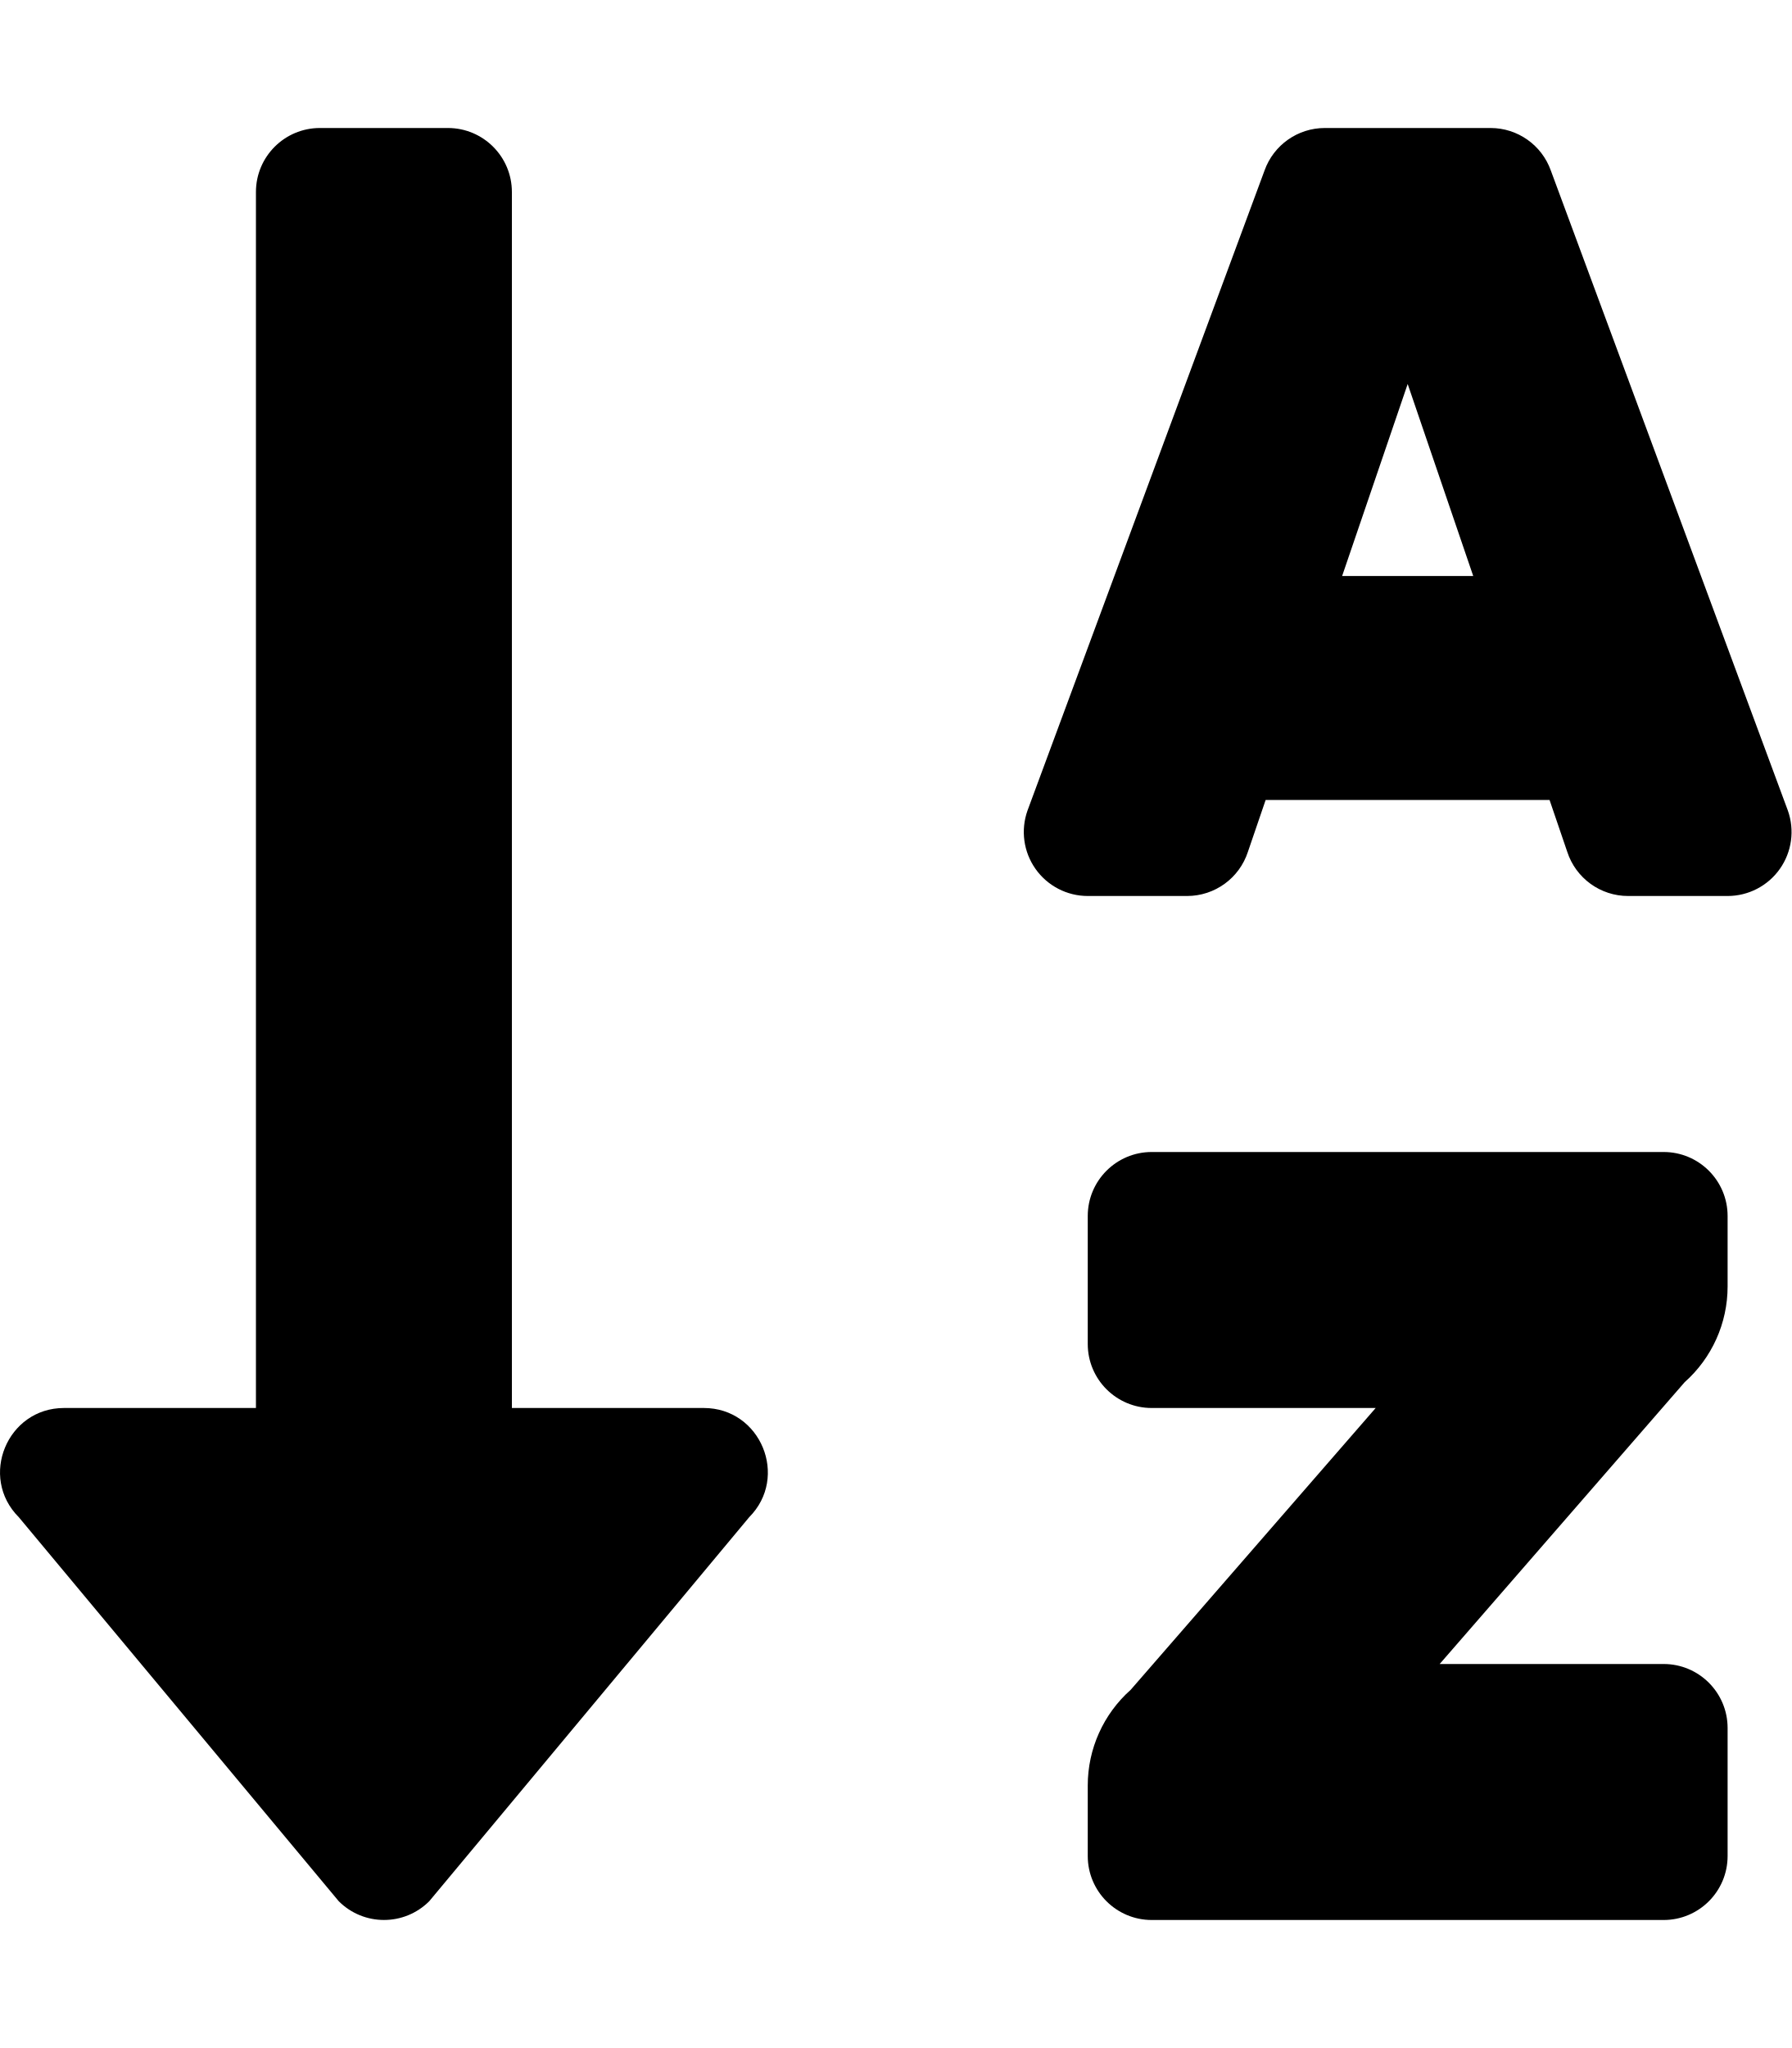
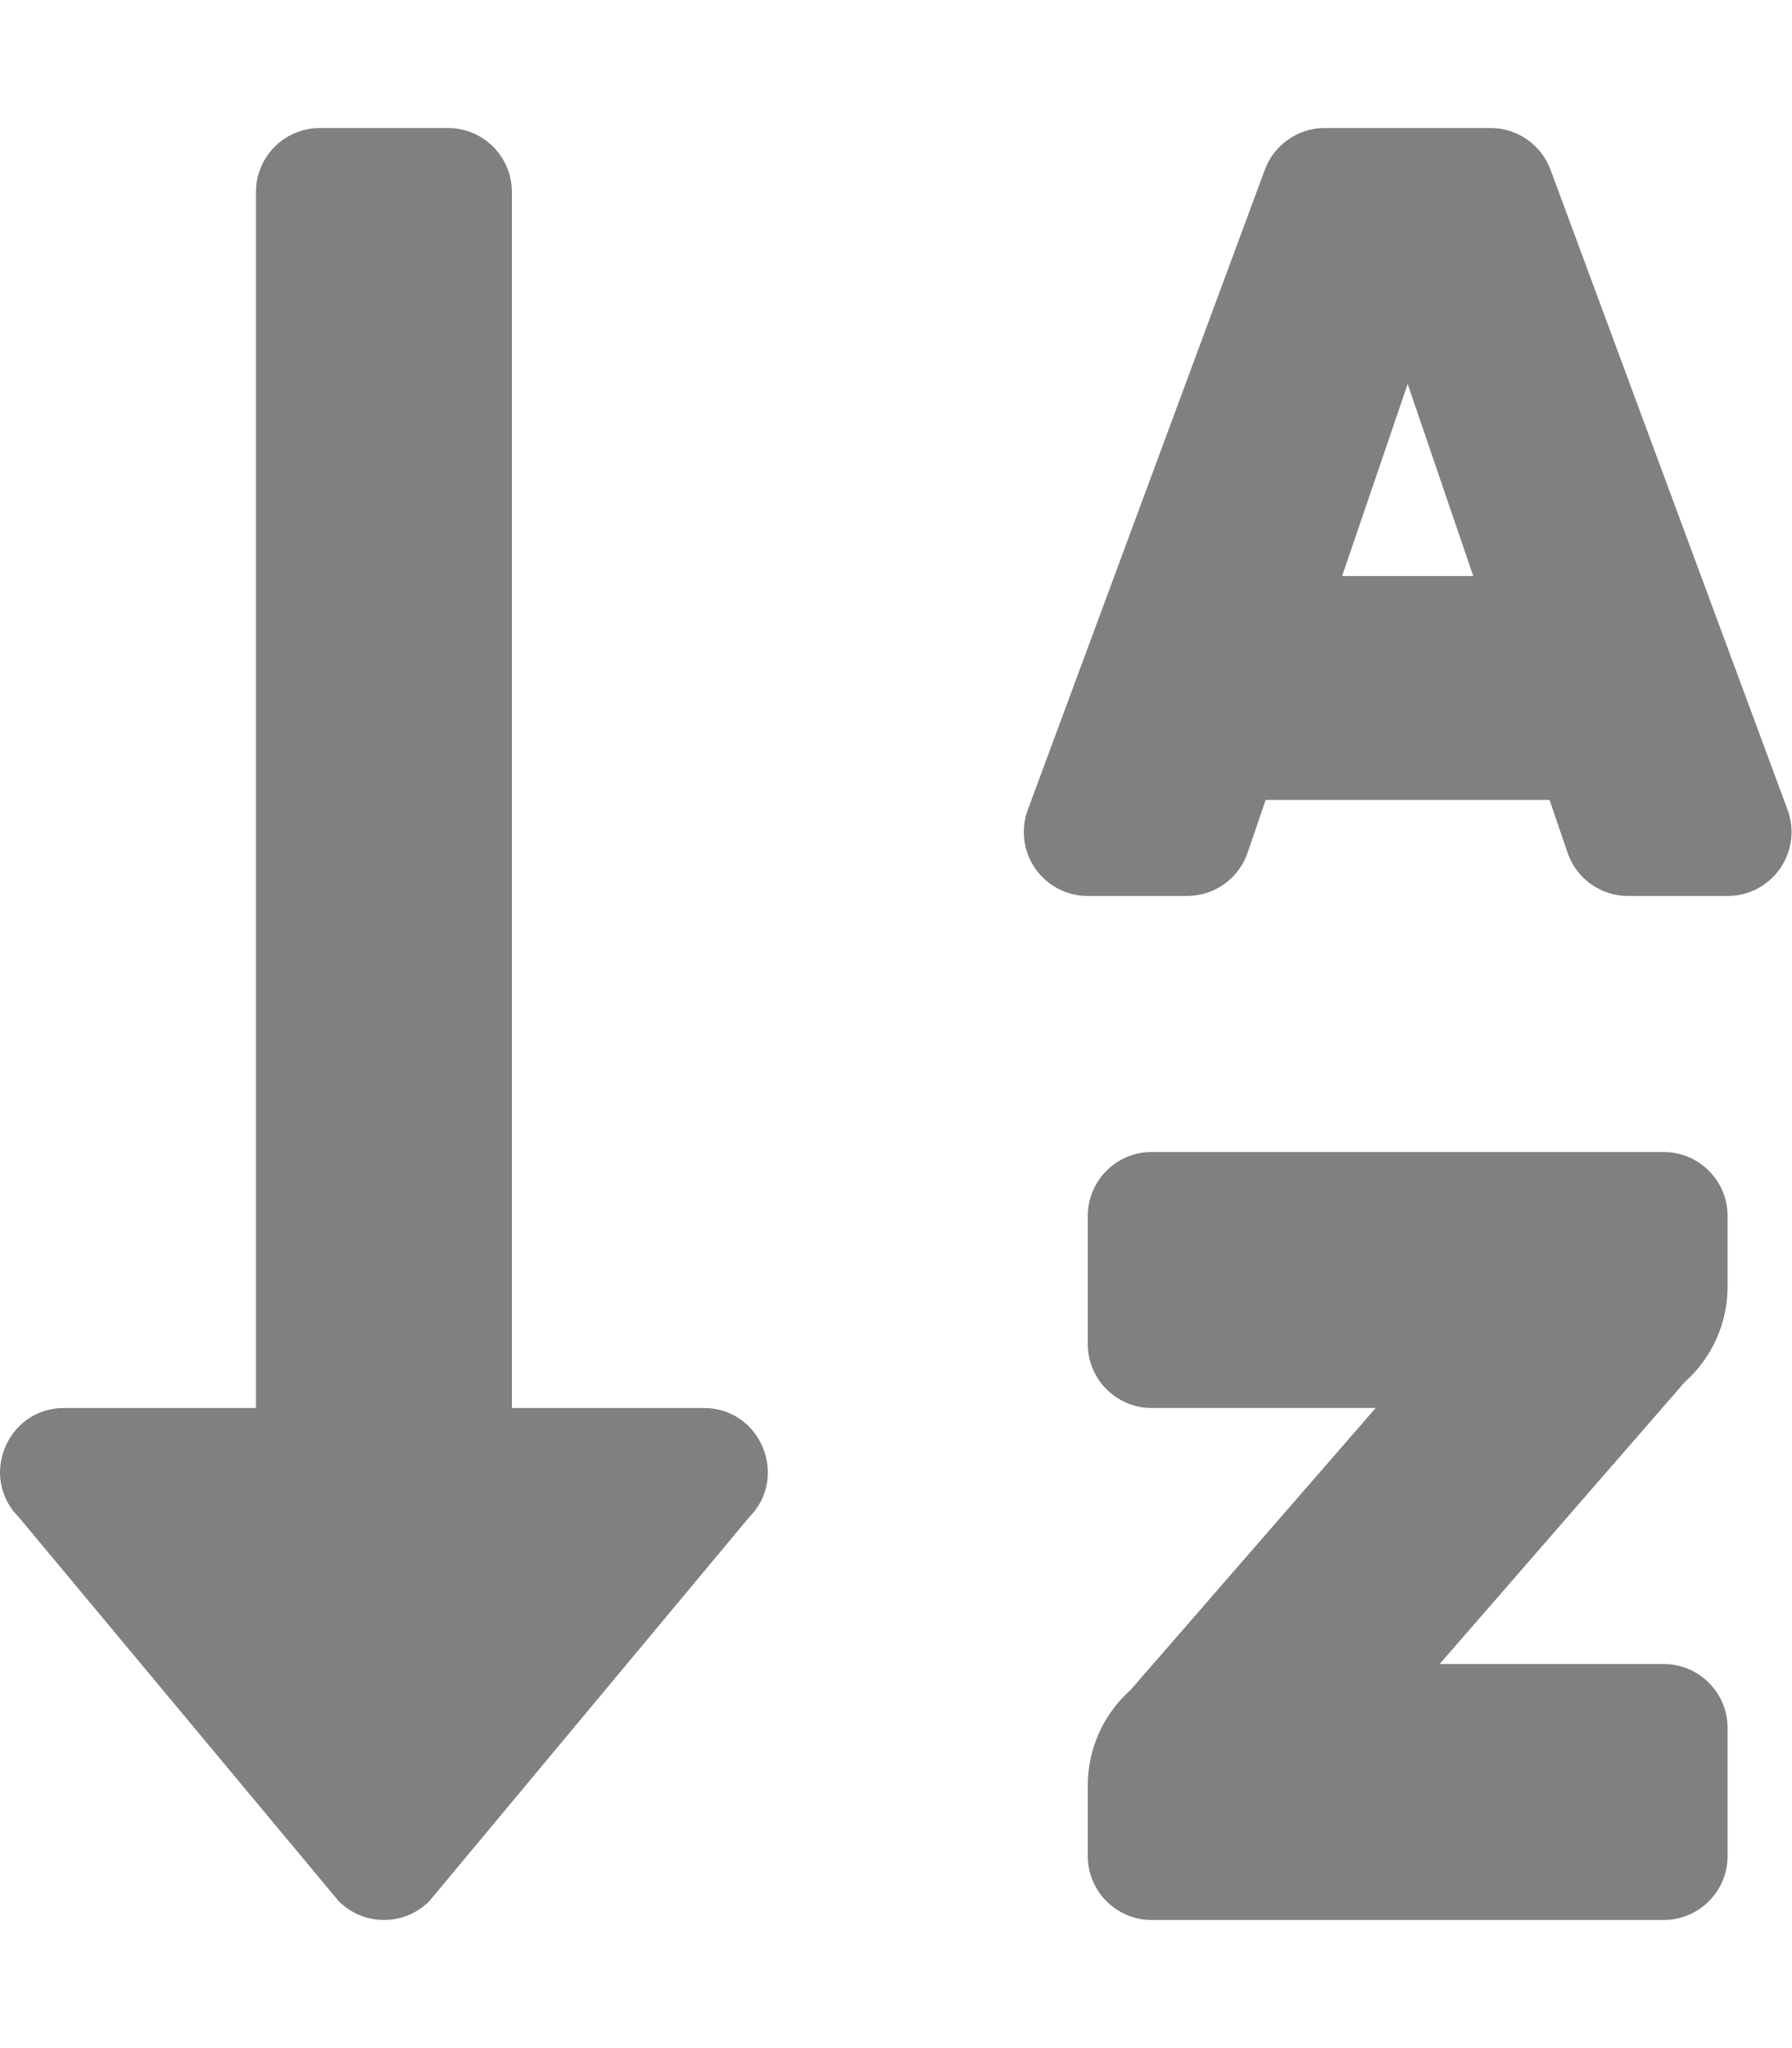
<svg xmlns="http://www.w3.org/2000/svg" aria-hidden="true" focusable="false" data-prefix="fas" data-icon="sort-alpha-down" class="svg-inline--fa fa-sort-alpha-down fa-w-14" role="img" viewBox="0 0 448 512">
-   <path fill="currentColor" d="M176 352h-48V48a16 16 0 0 0-16-16H80a16 16 0 0 0-16 16v304H16c-14.19 0-21.36 17.24-11.29 27.31l80 96a16 16 0 0 0 22.62 0l80-96C197.35 369.26 190.22 352 176 352zm240-64H288a16 16 0 0 0-16 16v32a16 16 0 0 0 16 16h56l-61.26 70.45A32 32 0 0 0 272 446.37V464a16 16 0 0 0 16 16h128a16 16 0 0 0 16-16v-32a16 16 0 0 0-16-16h-56l61.26-70.45A32 32 0 0 0 432 321.63V304a16 16 0 0 0-16-16zm31.06-85.38l-59.27-160A16 16 0 0 0 372.72 32h-41.44a16 16 0 0 0-15.07 10.62l-59.27 160A16 16 0 0 0 272 224h24.83a16 16 0 0 0 15.23-11.08l4.42-12.92h71l4.41 12.92A16 16 0 0 0 407.16 224H432a16 16 0 0 0 15.06-21.38zM335.61 144L352 96l16.39 48z" />
+   <path fill="grey" d="M176 352h-48V48a16 16 0 0 0-16-16H80a16 16 0 0 0-16 16v304H16c-14.19 0-21.36 17.24-11.29 27.31l80 96a16 16 0 0 0 22.62 0l80-96C197.35 369.26 190.22 352 176 352zm240-64H288a16 16 0 0 0-16 16v32a16 16 0 0 0 16 16h56l-61.26 70.45A32 32 0 0 0 272 446.37V464a16 16 0 0 0 16 16h128a16 16 0 0 0 16-16v-32a16 16 0 0 0-16-16h-56l61.26-70.45A32 32 0 0 0 432 321.63V304a16 16 0 0 0-16-16zm31.06-85.38l-59.27-160A16 16 0 0 0 372.72 32h-41.44a16 16 0 0 0-15.07 10.62l-59.27 160A16 16 0 0 0 272 224h24.83a16 16 0 0 0 15.23-11.08l4.42-12.92h71l4.41 12.92A16 16 0 0 0 407.16 224H432a16 16 0 0 0 15.06-21.38zM335.61 144L352 96l16.39 48z" />
</svg>
